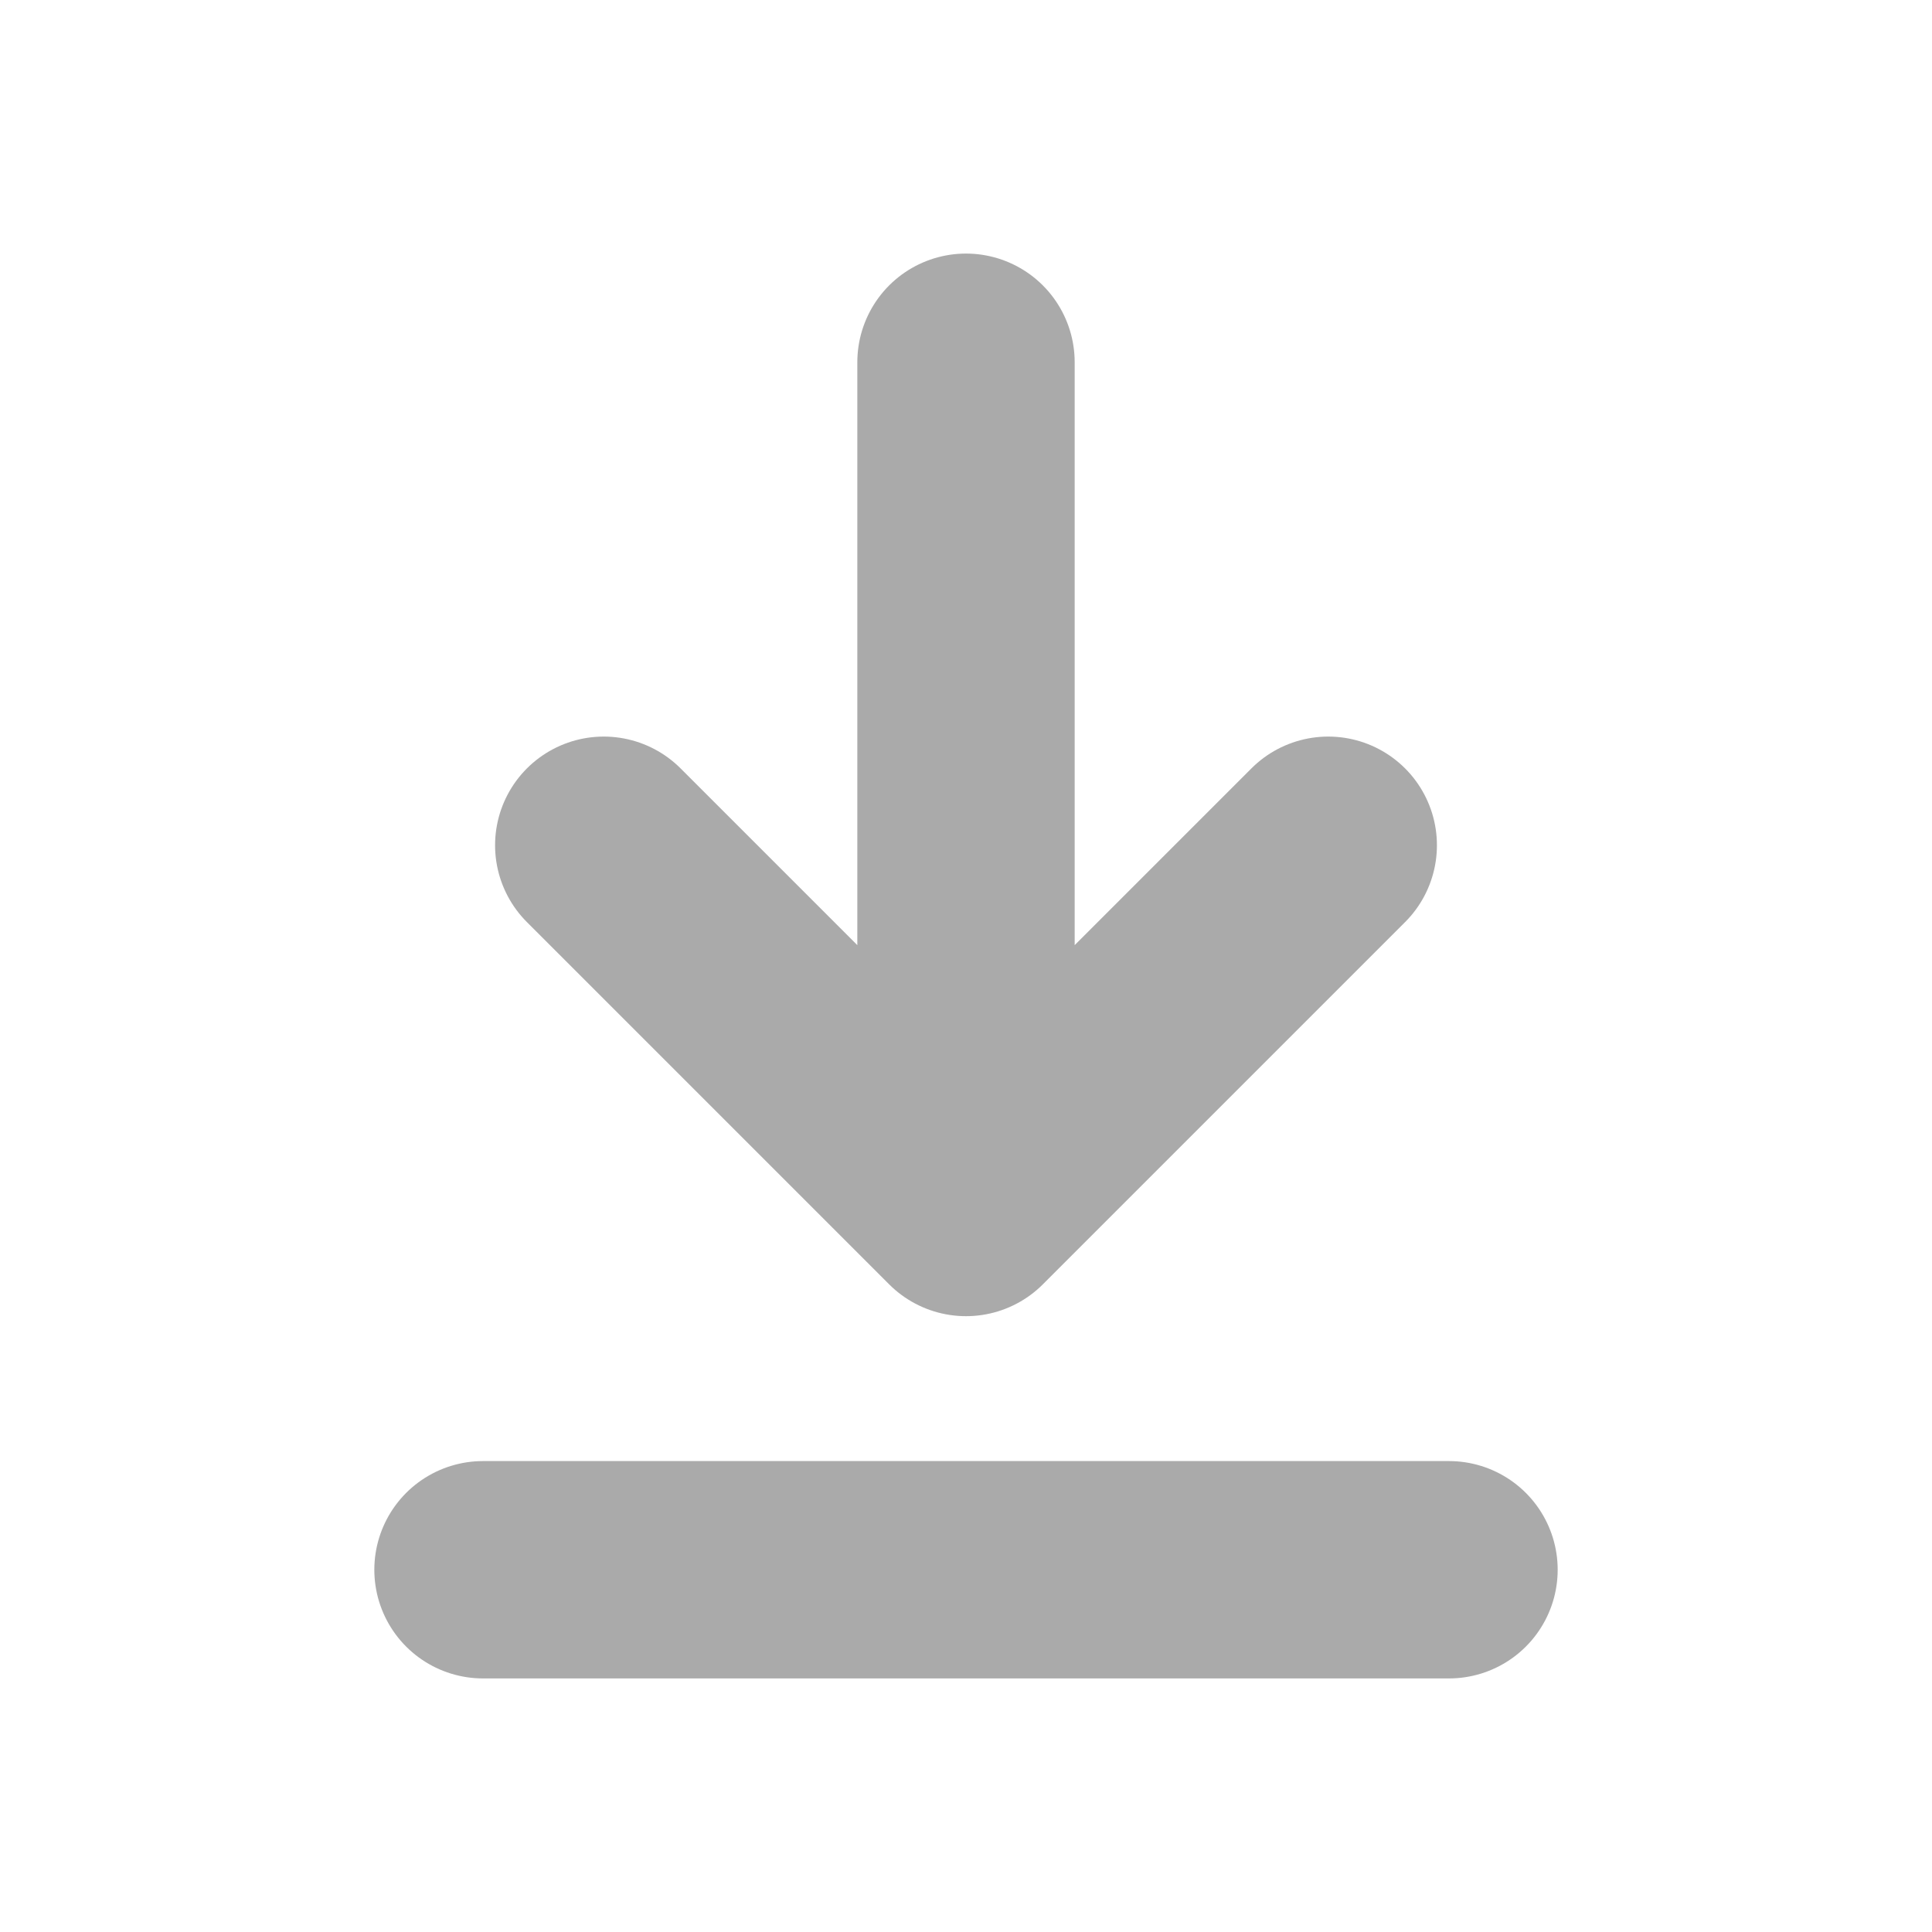
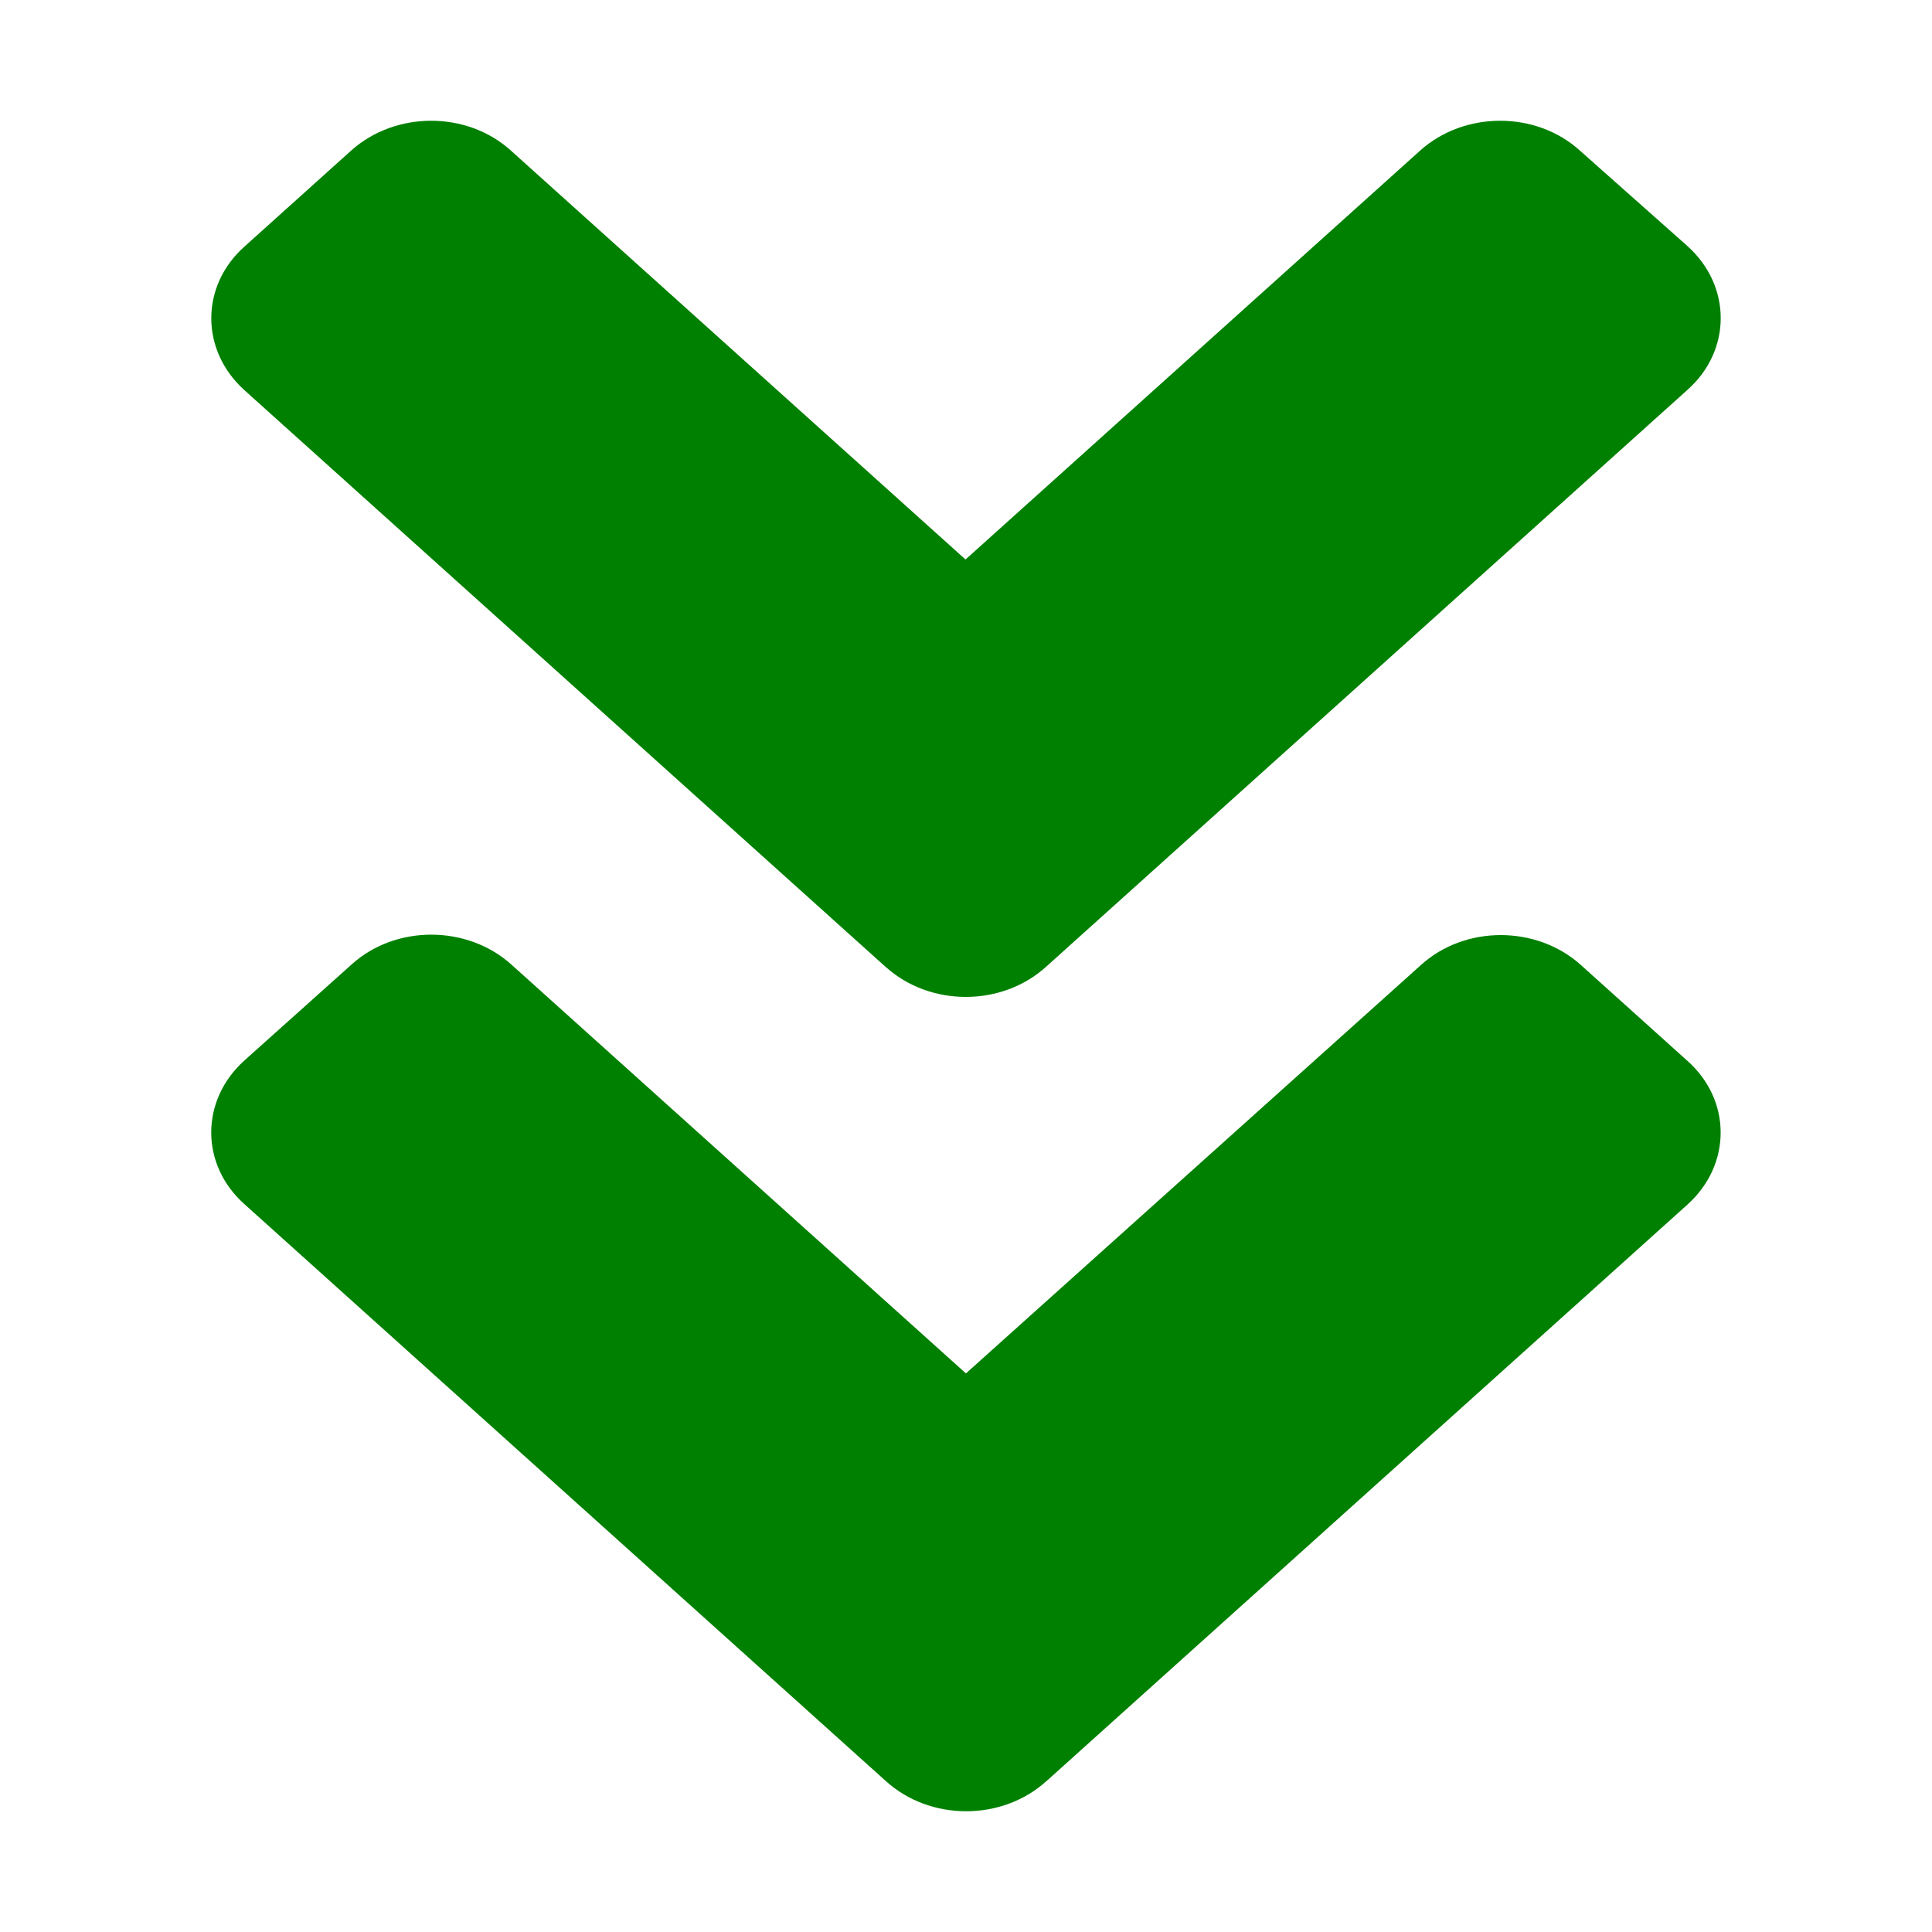
- <svg xmlns="http://www.w3.org/2000/svg" width="16" height="16" viewBox="0 0 16 16">
-   <path d="M 8 3 L 8 10 M 5 7 L 8 10 L 11 7" stroke="#aaaaaa" stroke-width="1.8" fill="none" stroke-linecap="round" stroke-linejoin="round" />
-   <line x1="4" y1="13" x2="12" y2="13" stroke="#aaaaaa" stroke-width="1.8" stroke-linecap="round" />
+ <svg xmlns="http://www.w3.org/2000/svg" height="32" viewBox="0 0 32 32" width="32">
+   <path d="m14.672 16.018-10.622-9.554c-.734-.66-.734-1.728 0-2.381l1.765-1.588c.734-.66 1.921-.66 2.648 0l7.529 6.772 7.529-6.772c.734-.66 1.921-.66 2.648 0l1.781 1.581c.734.66.734 1.728 0 2.381l-10.622 9.554c-.734.667-1.921.667-2.655.007zm2.655 13.488 10.622-9.554c.734-.66.734-1.728 0-2.381l-1.765-1.588c-.734-.66-1.921-.66-2.648 0l-7.537 6.765-7.529-6.772c-.734-.66-1.921-.66-2.648 0l-1.773 1.588c-.734.66-.734 1.728 0 2.381l10.622 9.554c.734.667 1.921.667 2.655.007z" fill="#008000" stroke-width=".074" />
</svg>
